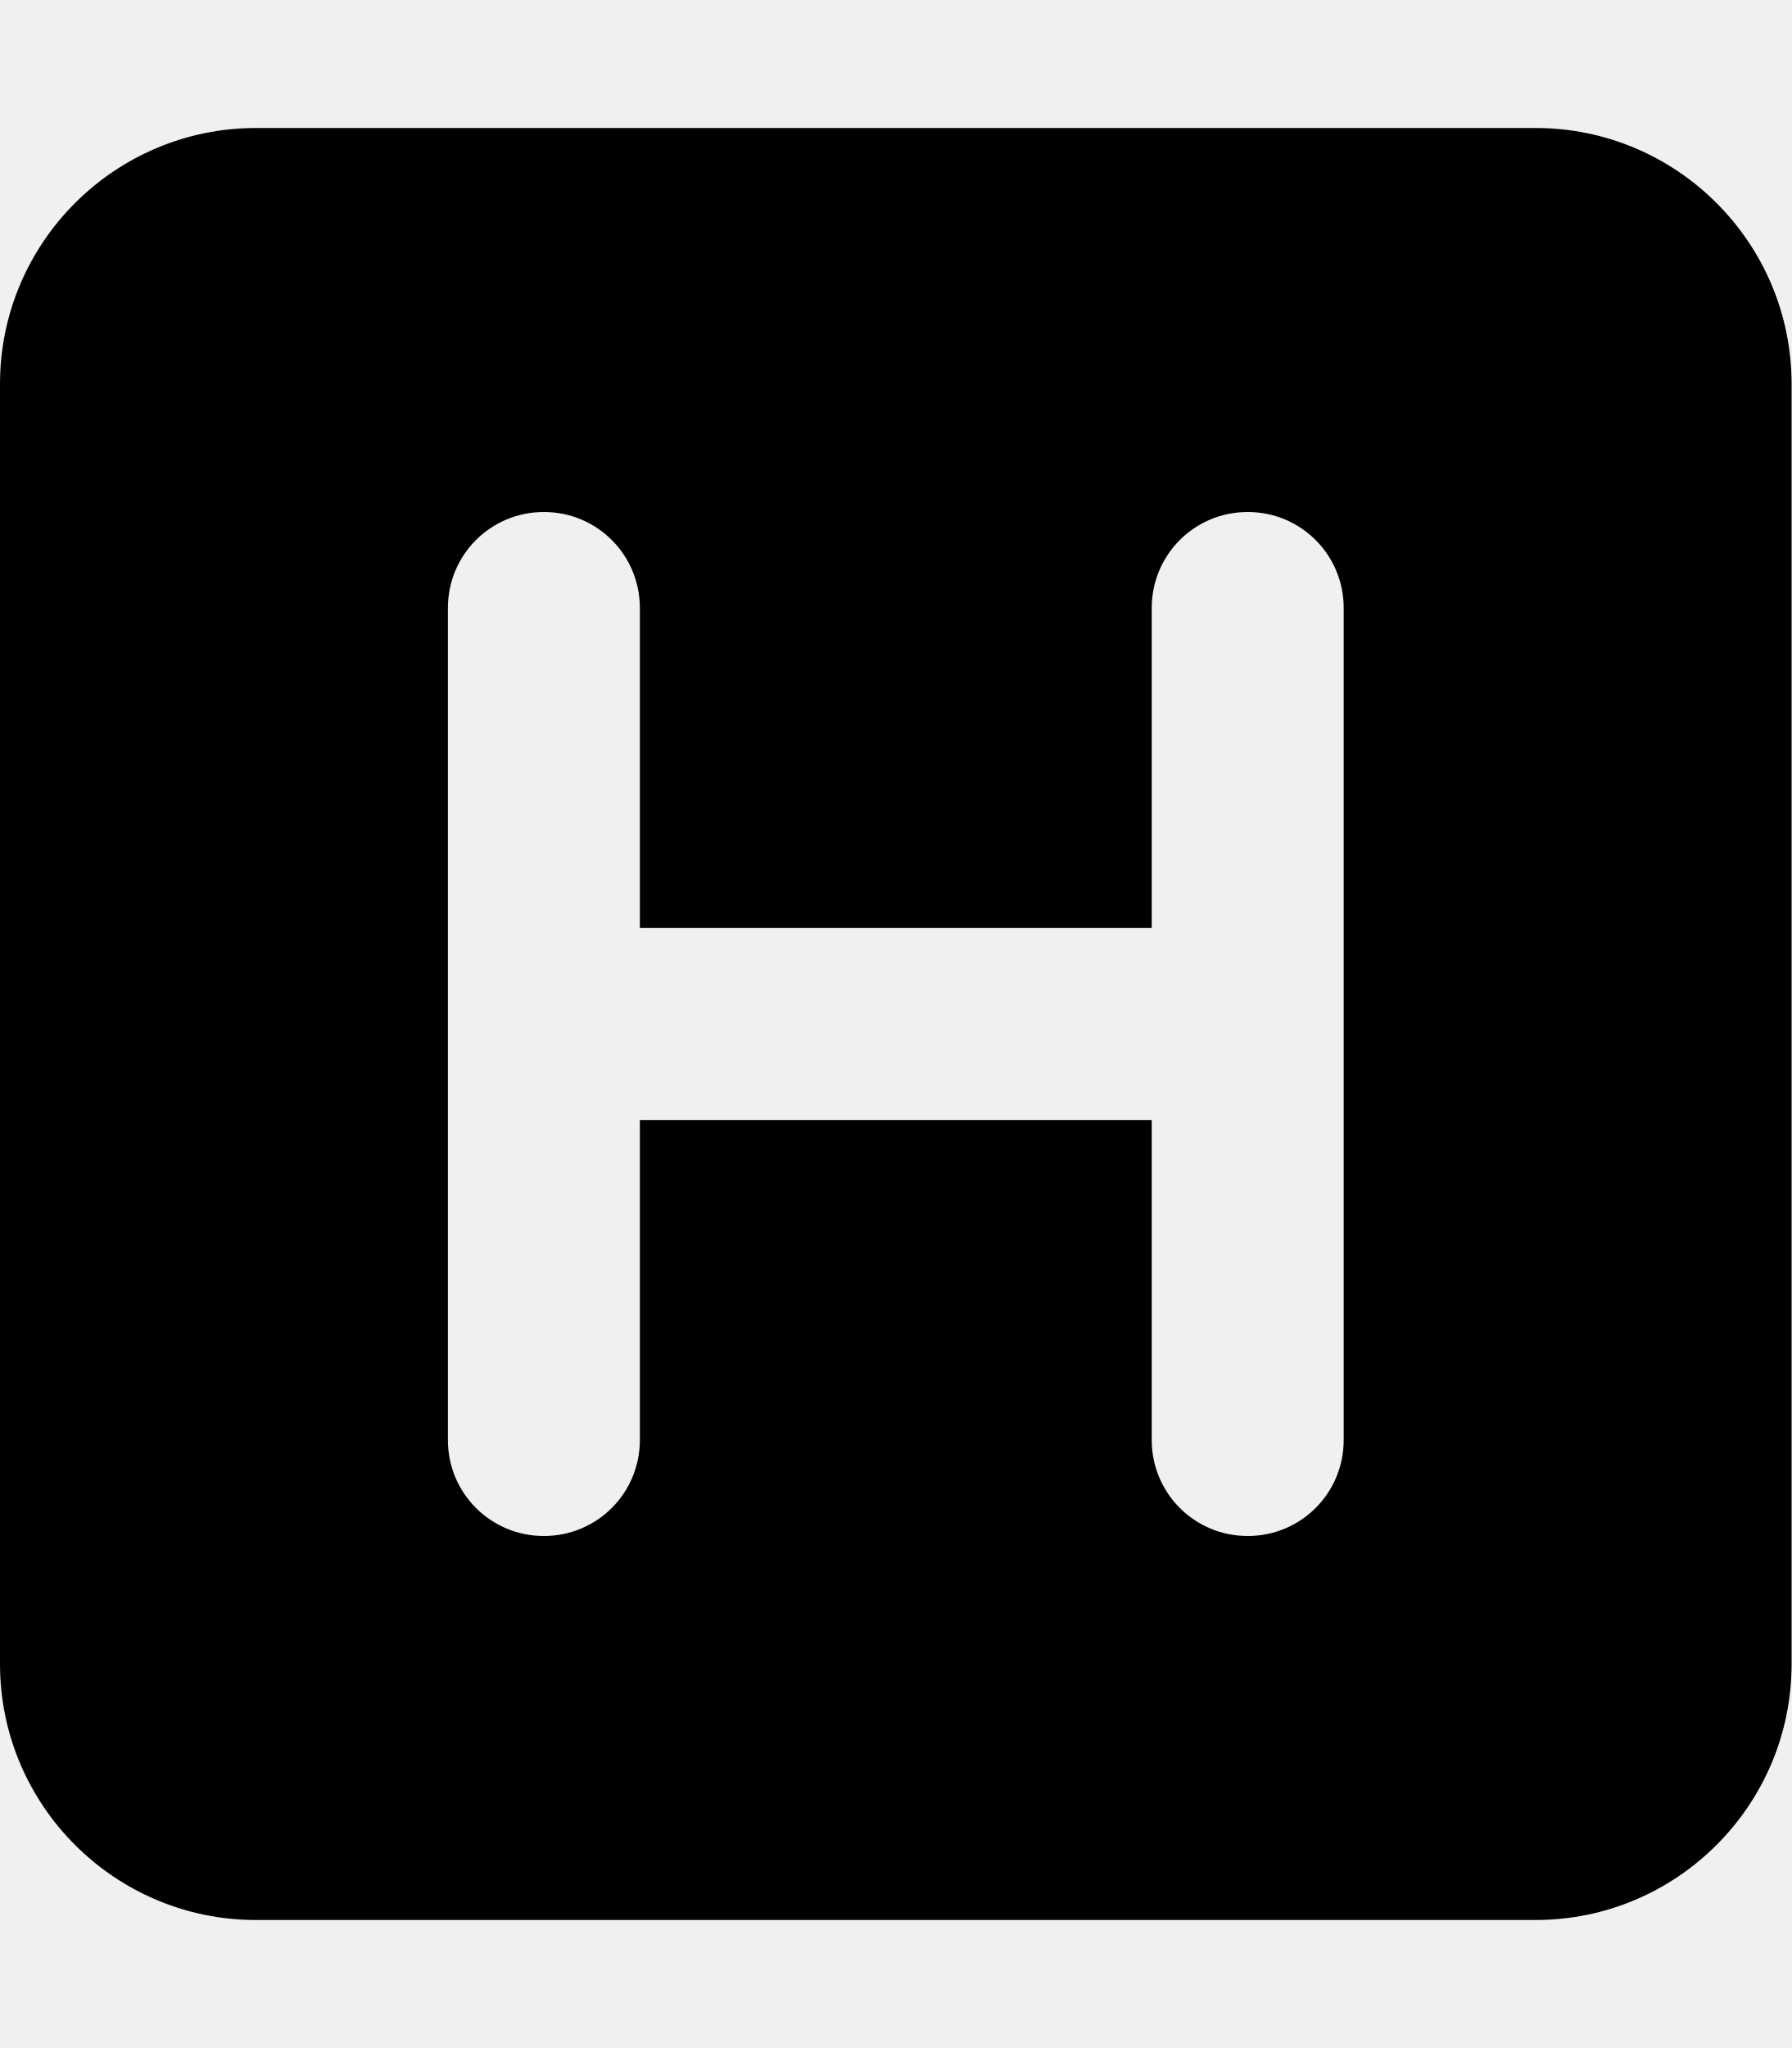
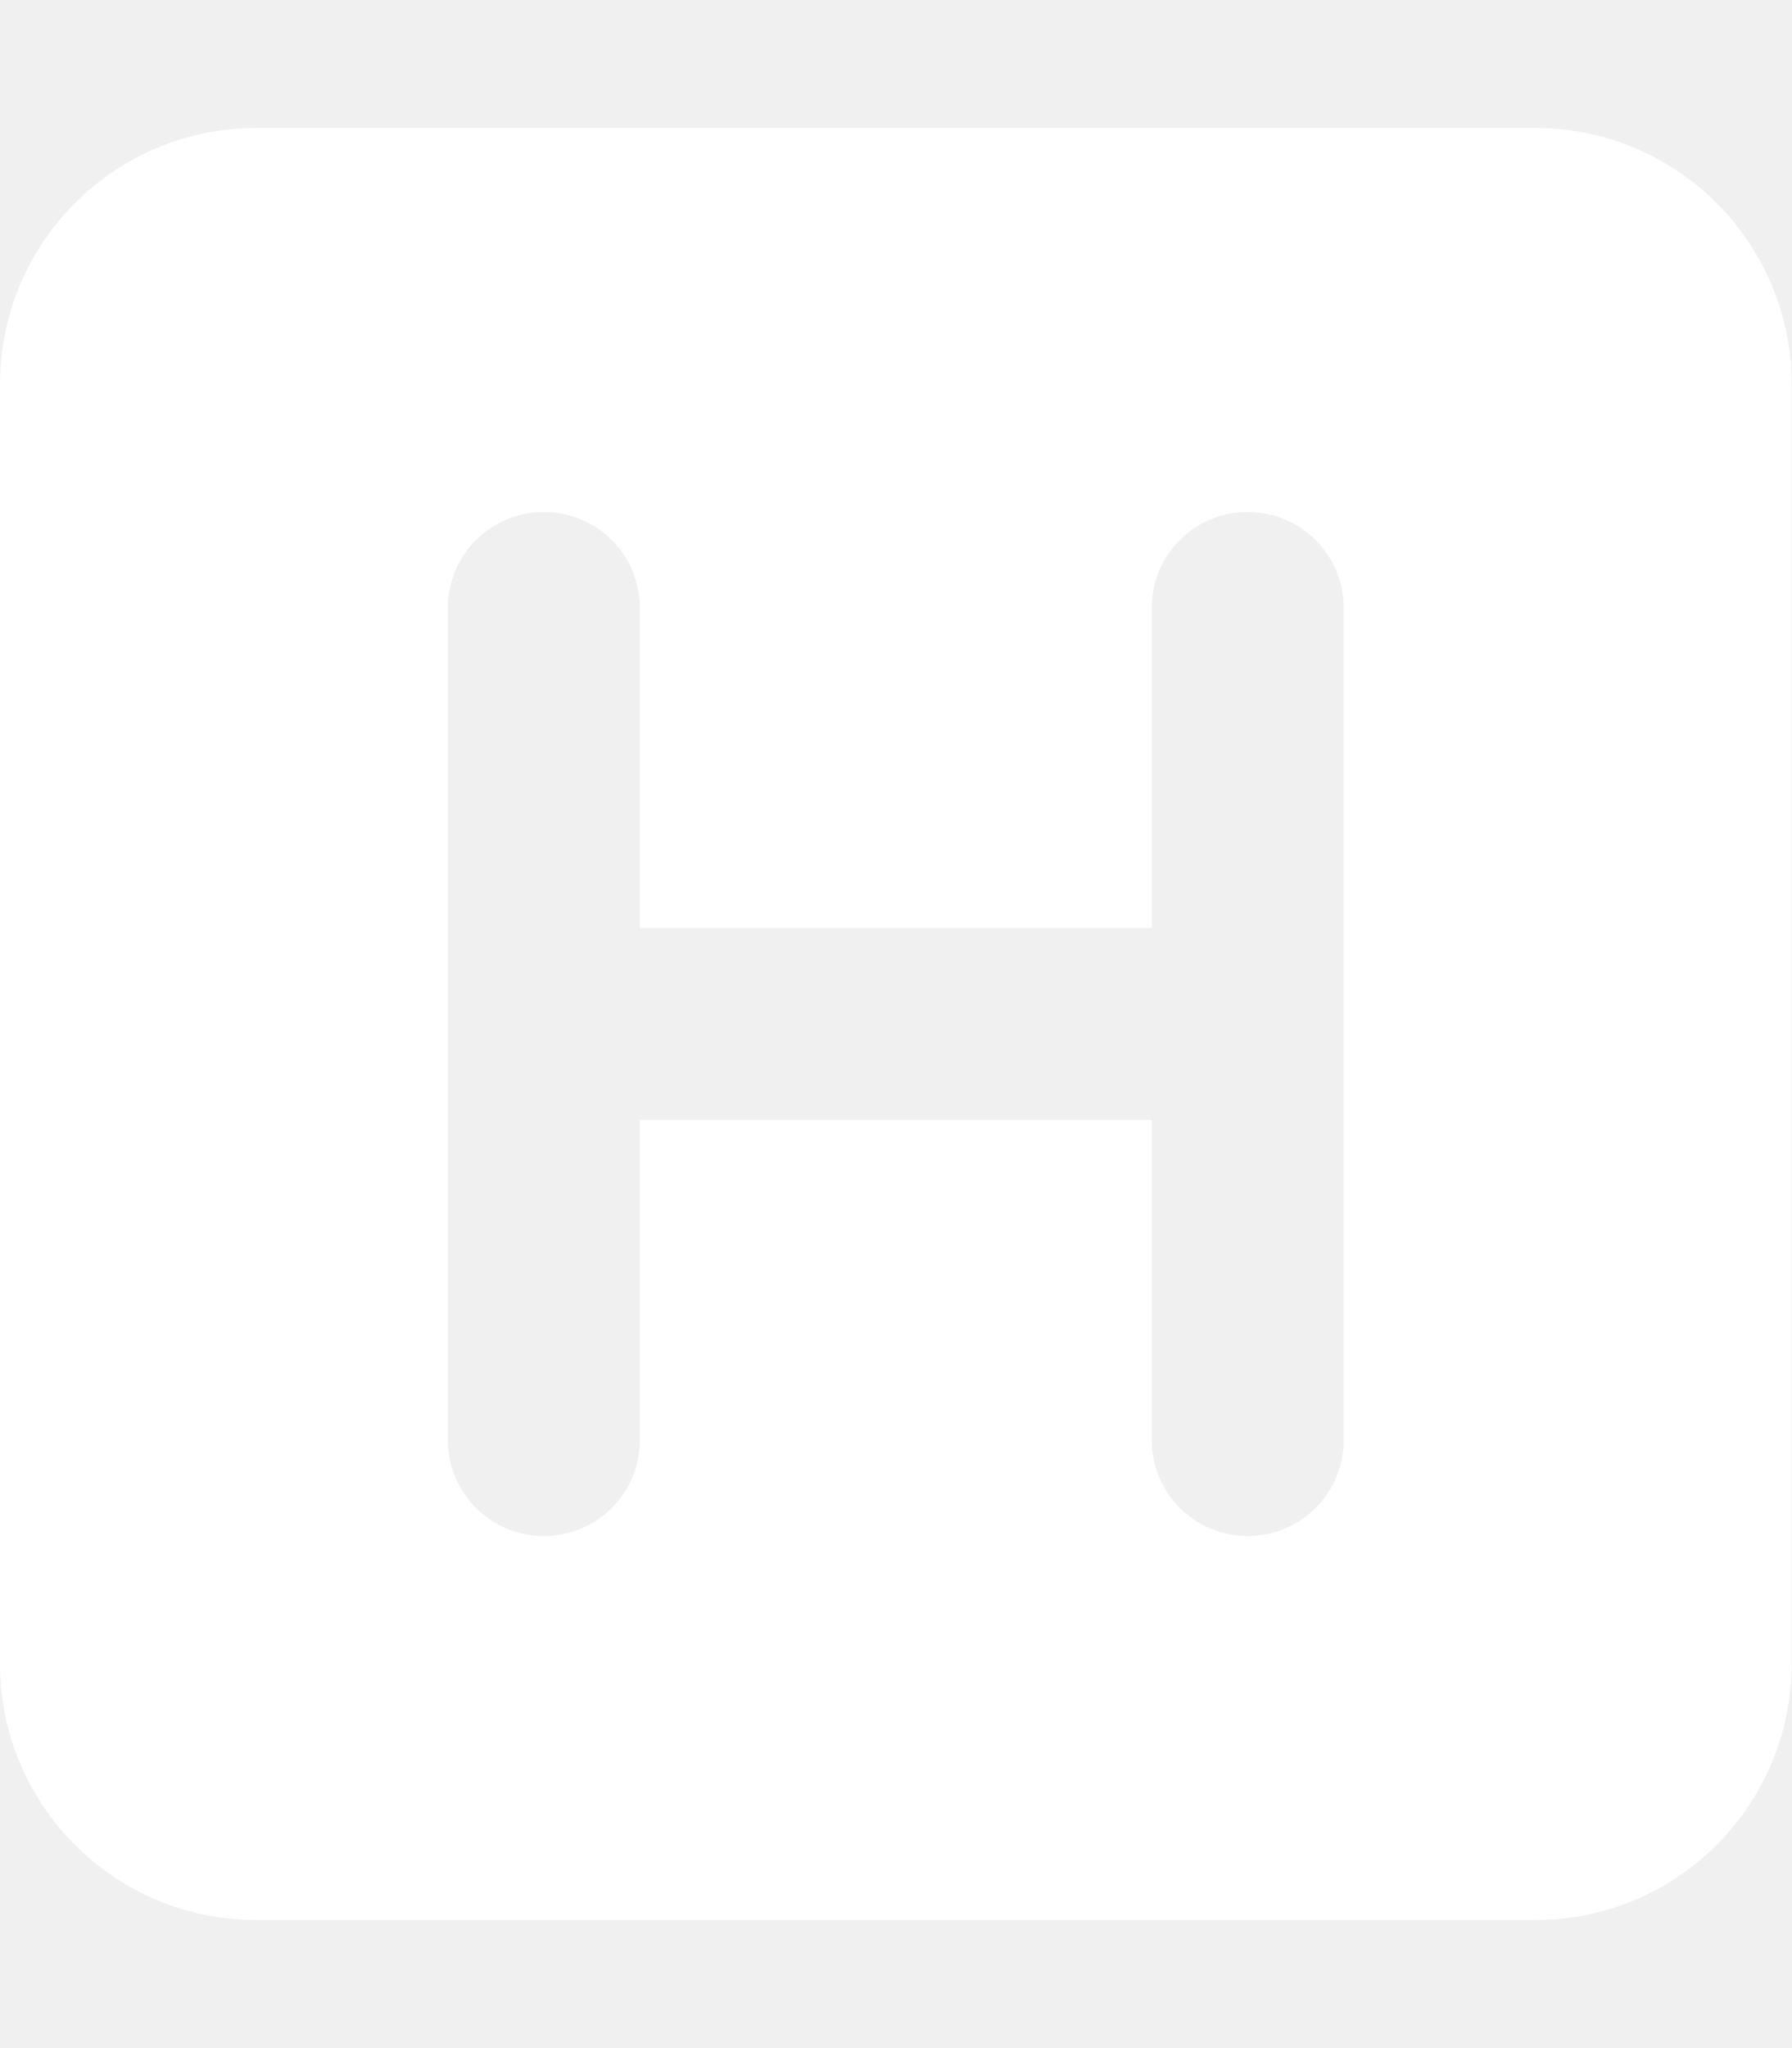
- <svg xmlns="http://www.w3.org/2000/svg" viewBox="0 0 448 512">
+ <svg xmlns="http://www.w3.org/2000/svg" viewBox="0 0 448 512" fill="#FFFFFF">
  <path d="M64 32C28.7 32 0 60.7 0 96V416c0 35.3 28.7 64 64 64H384c35.3 0 64-28.7 64-64V96c0-35.3-28.7-64-64-64H64zM336 152V256 360c0 13.3-10.7 24-24 24s-24-10.7-24-24V280H160l0 80c0 13.3-10.7 24-24 24s-24-10.7-24-24l0-208c0-13.3 10.7-24 24-24s24 10.7 24 24v80H288V152c0-13.3 10.7-24 24-24s24 10.7 24 24z" />
</svg>
